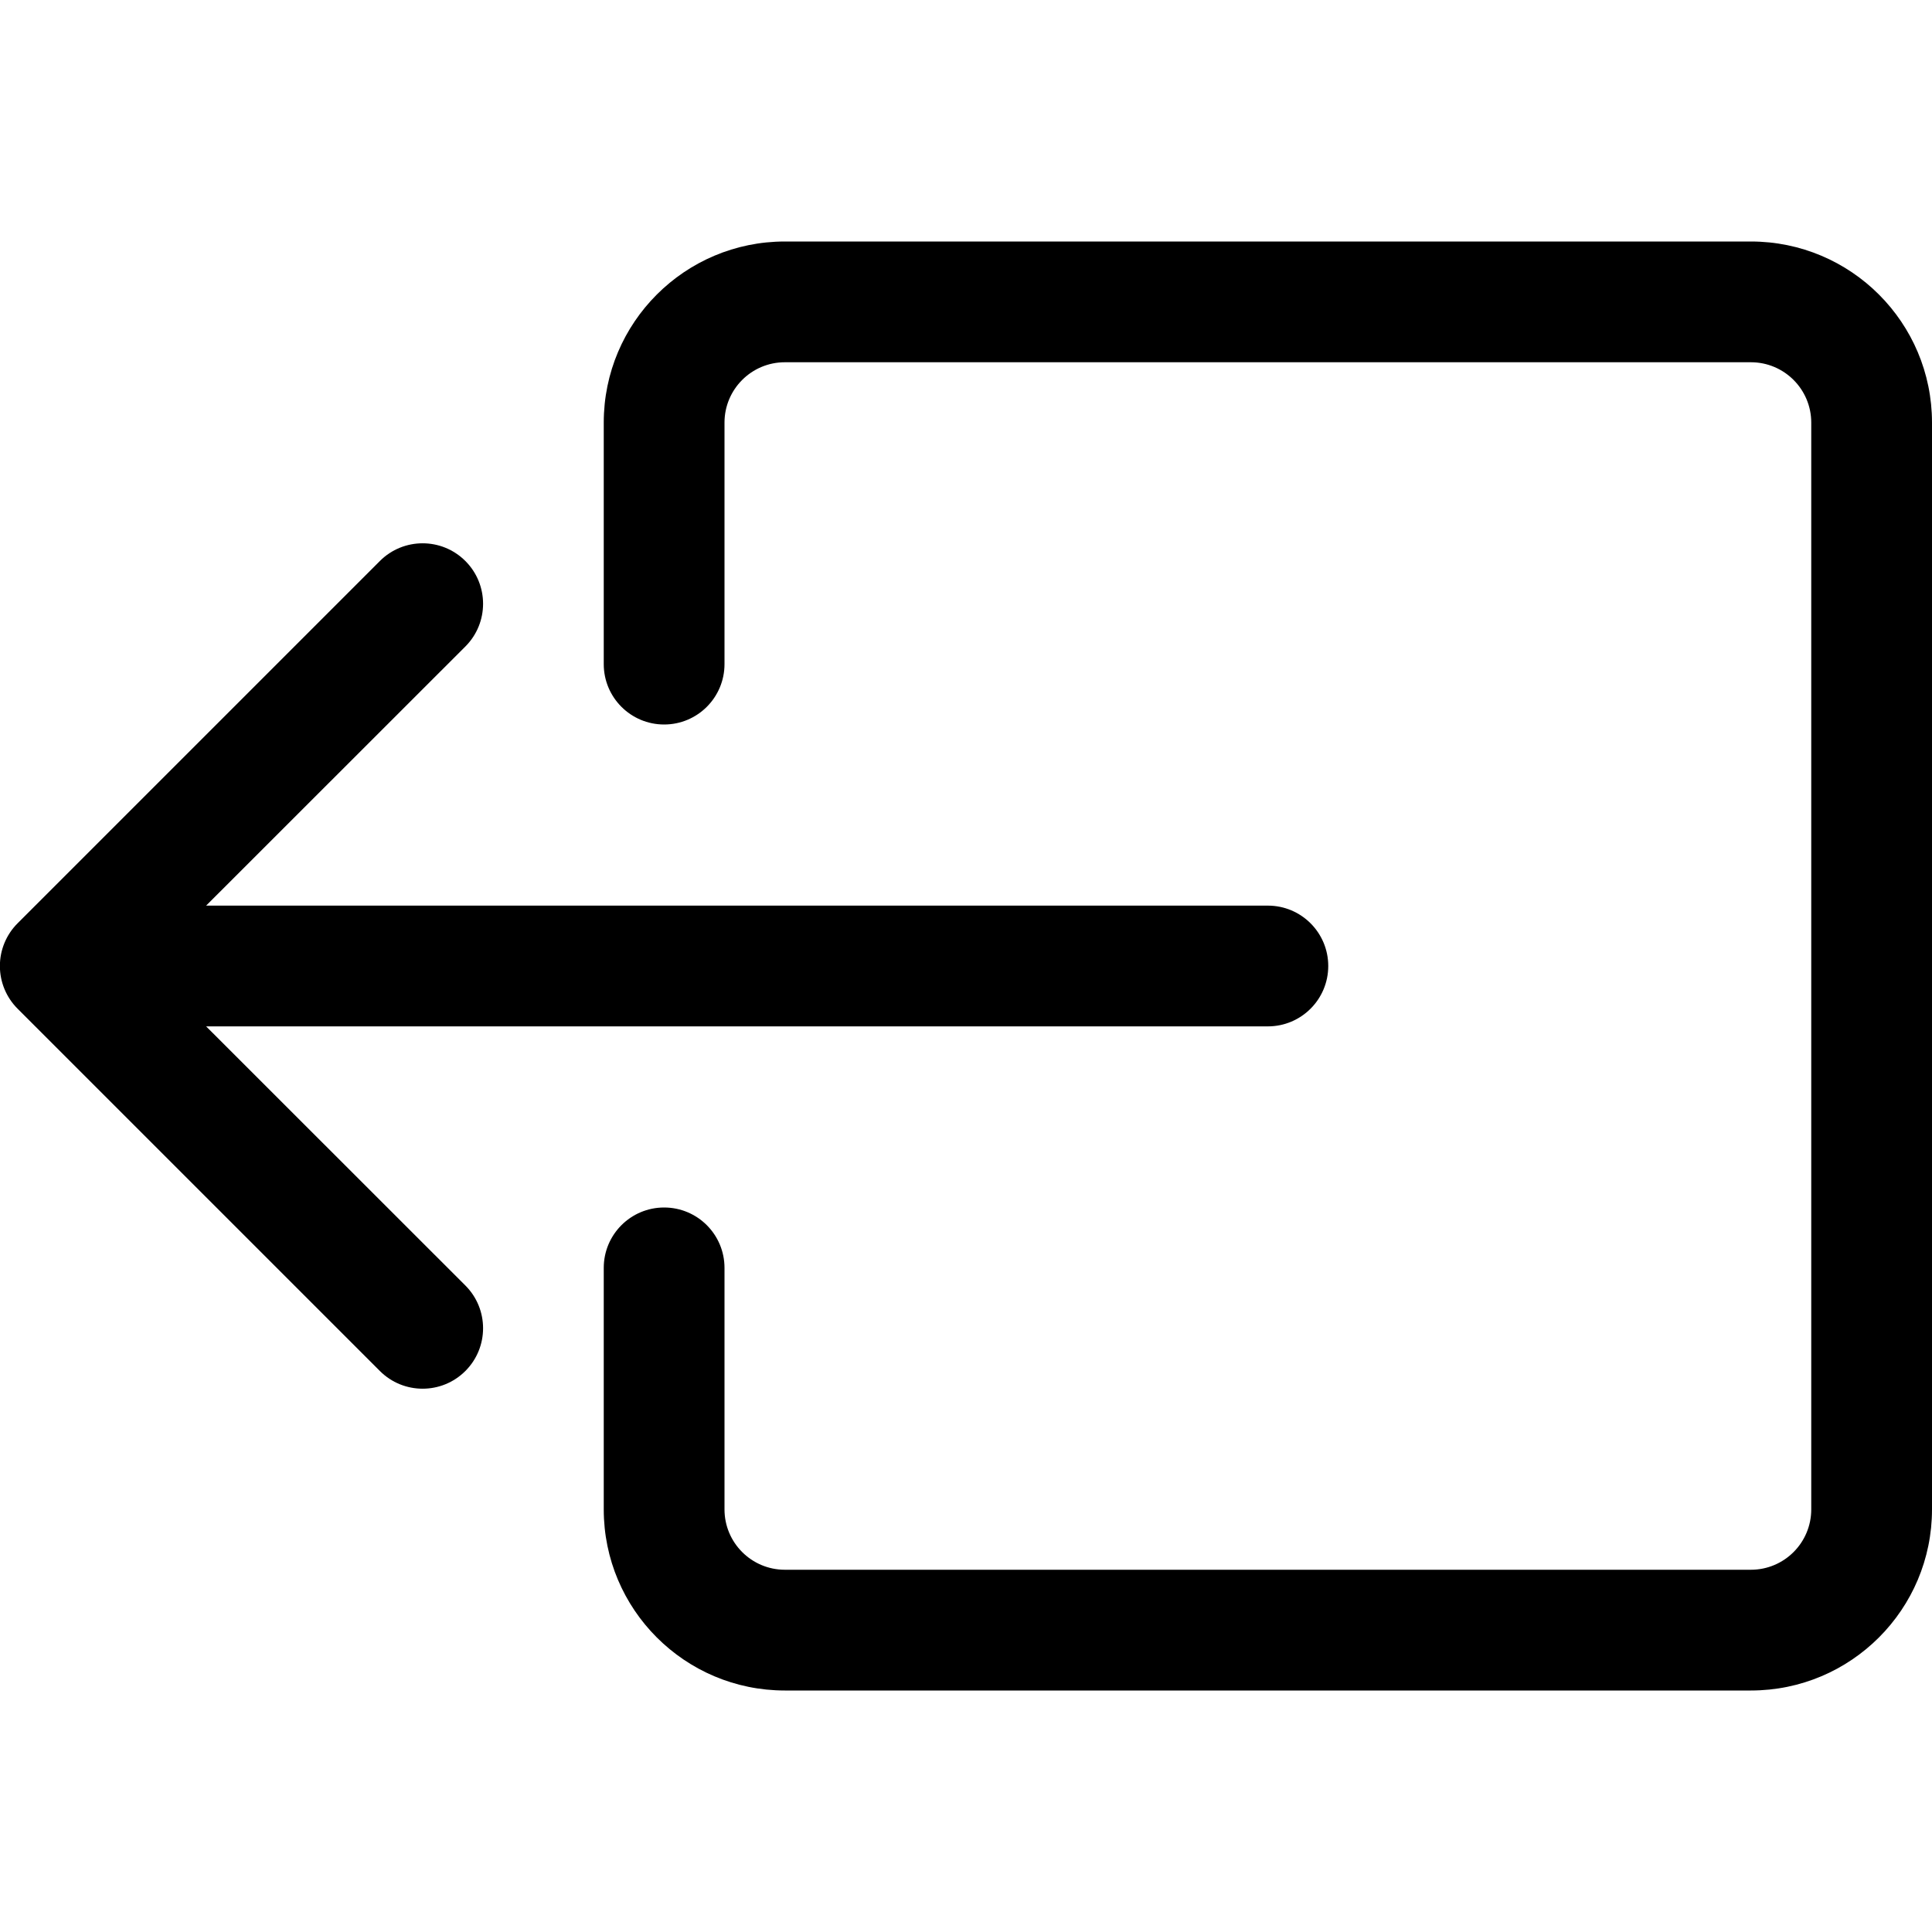
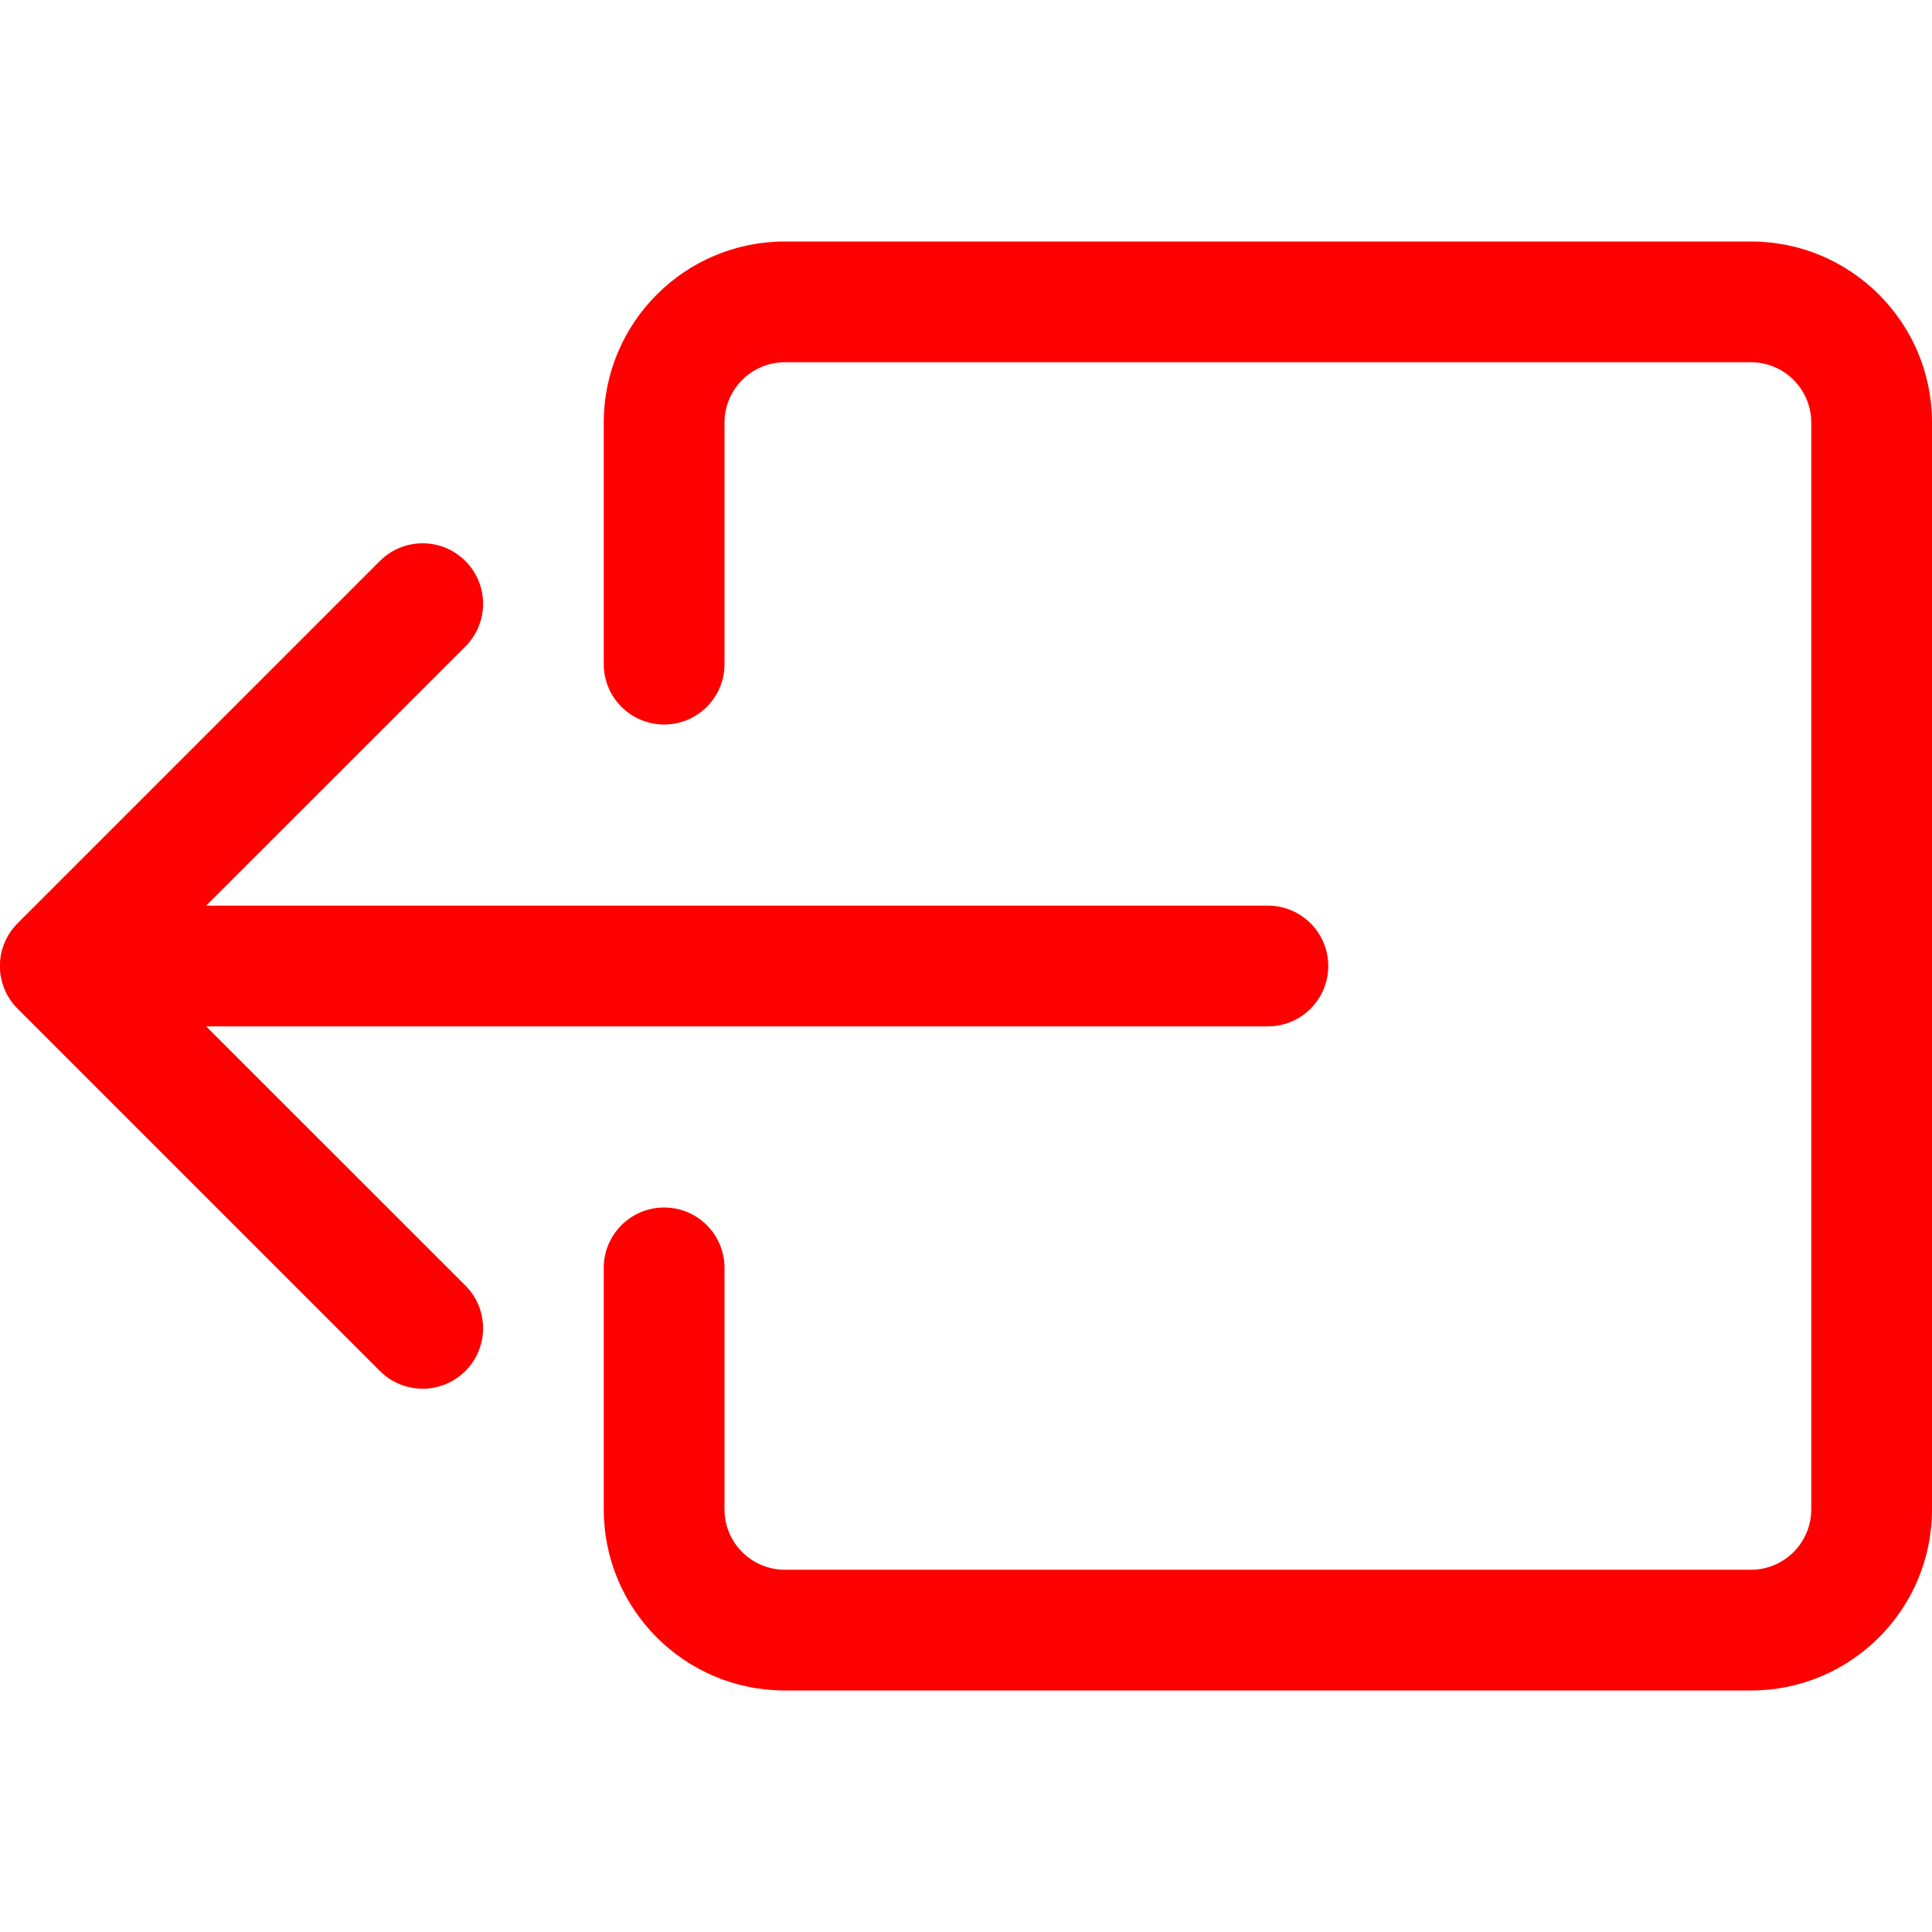
- <svg xmlns="http://www.w3.org/2000/svg" width="16" height="16" fill="currentColor" class="bi bi-box-arrow-left" viewBox="0 0 16 16">
+ <svg xmlns="http://www.w3.org/2000/svg" width="16" height="16" fill="red" class="bi bi-box-arrow-left" viewBox="0 0 16 16">
  <path fill-rule="evenodd" d="M6 12.5a.5.5 0 0 0 .5.5h8a.5.5 0 0 0 .5-.5v-9a.5.5 0 0 0-.5-.5h-8a.5.5 0 0 0-.5.5v2a.5.5 0 0 1-1 0v-2A1.5 1.5 0 0 1 6.5 2h8A1.5 1.5 0 0 1 16 3.5v9a1.5 1.5 0 0 1-1.5 1.5h-8A1.5 1.5 0 0 1 5 12.5v-2a.5.5 0 0 1 1 0v2z" />
  <path fill-rule="evenodd" d="M.146 8.354a.5.5 0 0 1 0-.708l3-3a.5.5 0 1 1 .708.708L1.707 7.5H10.5a.5.5 0 0 1 0 1H1.707l2.147 2.146a.5.5 0 0 1-.708.708l-3-3z" />
</svg>
